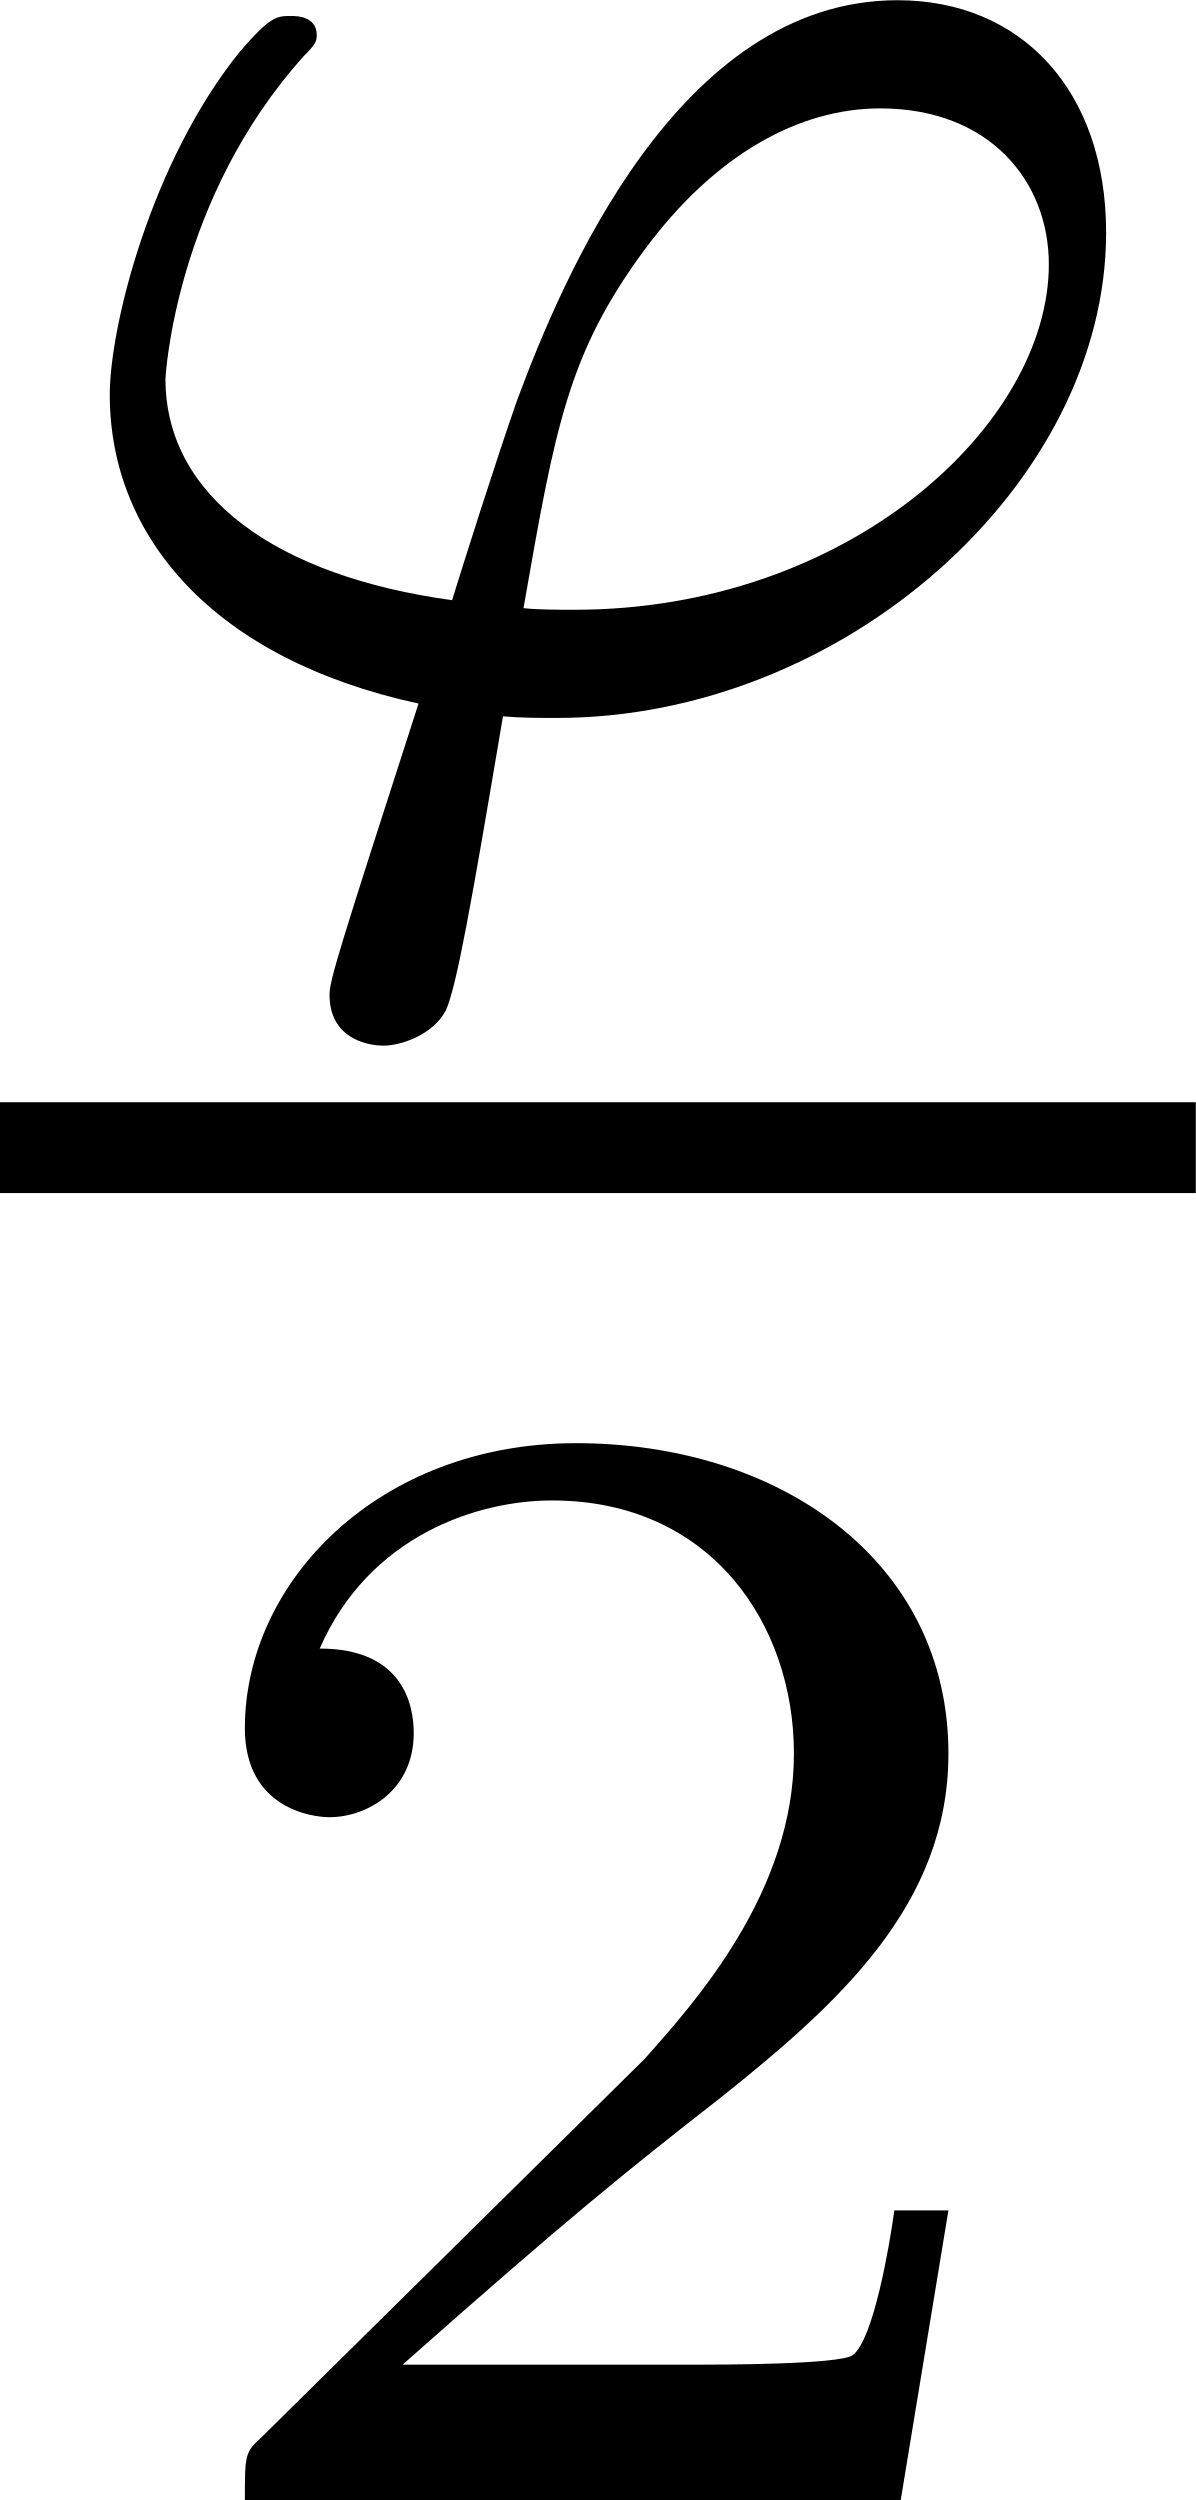
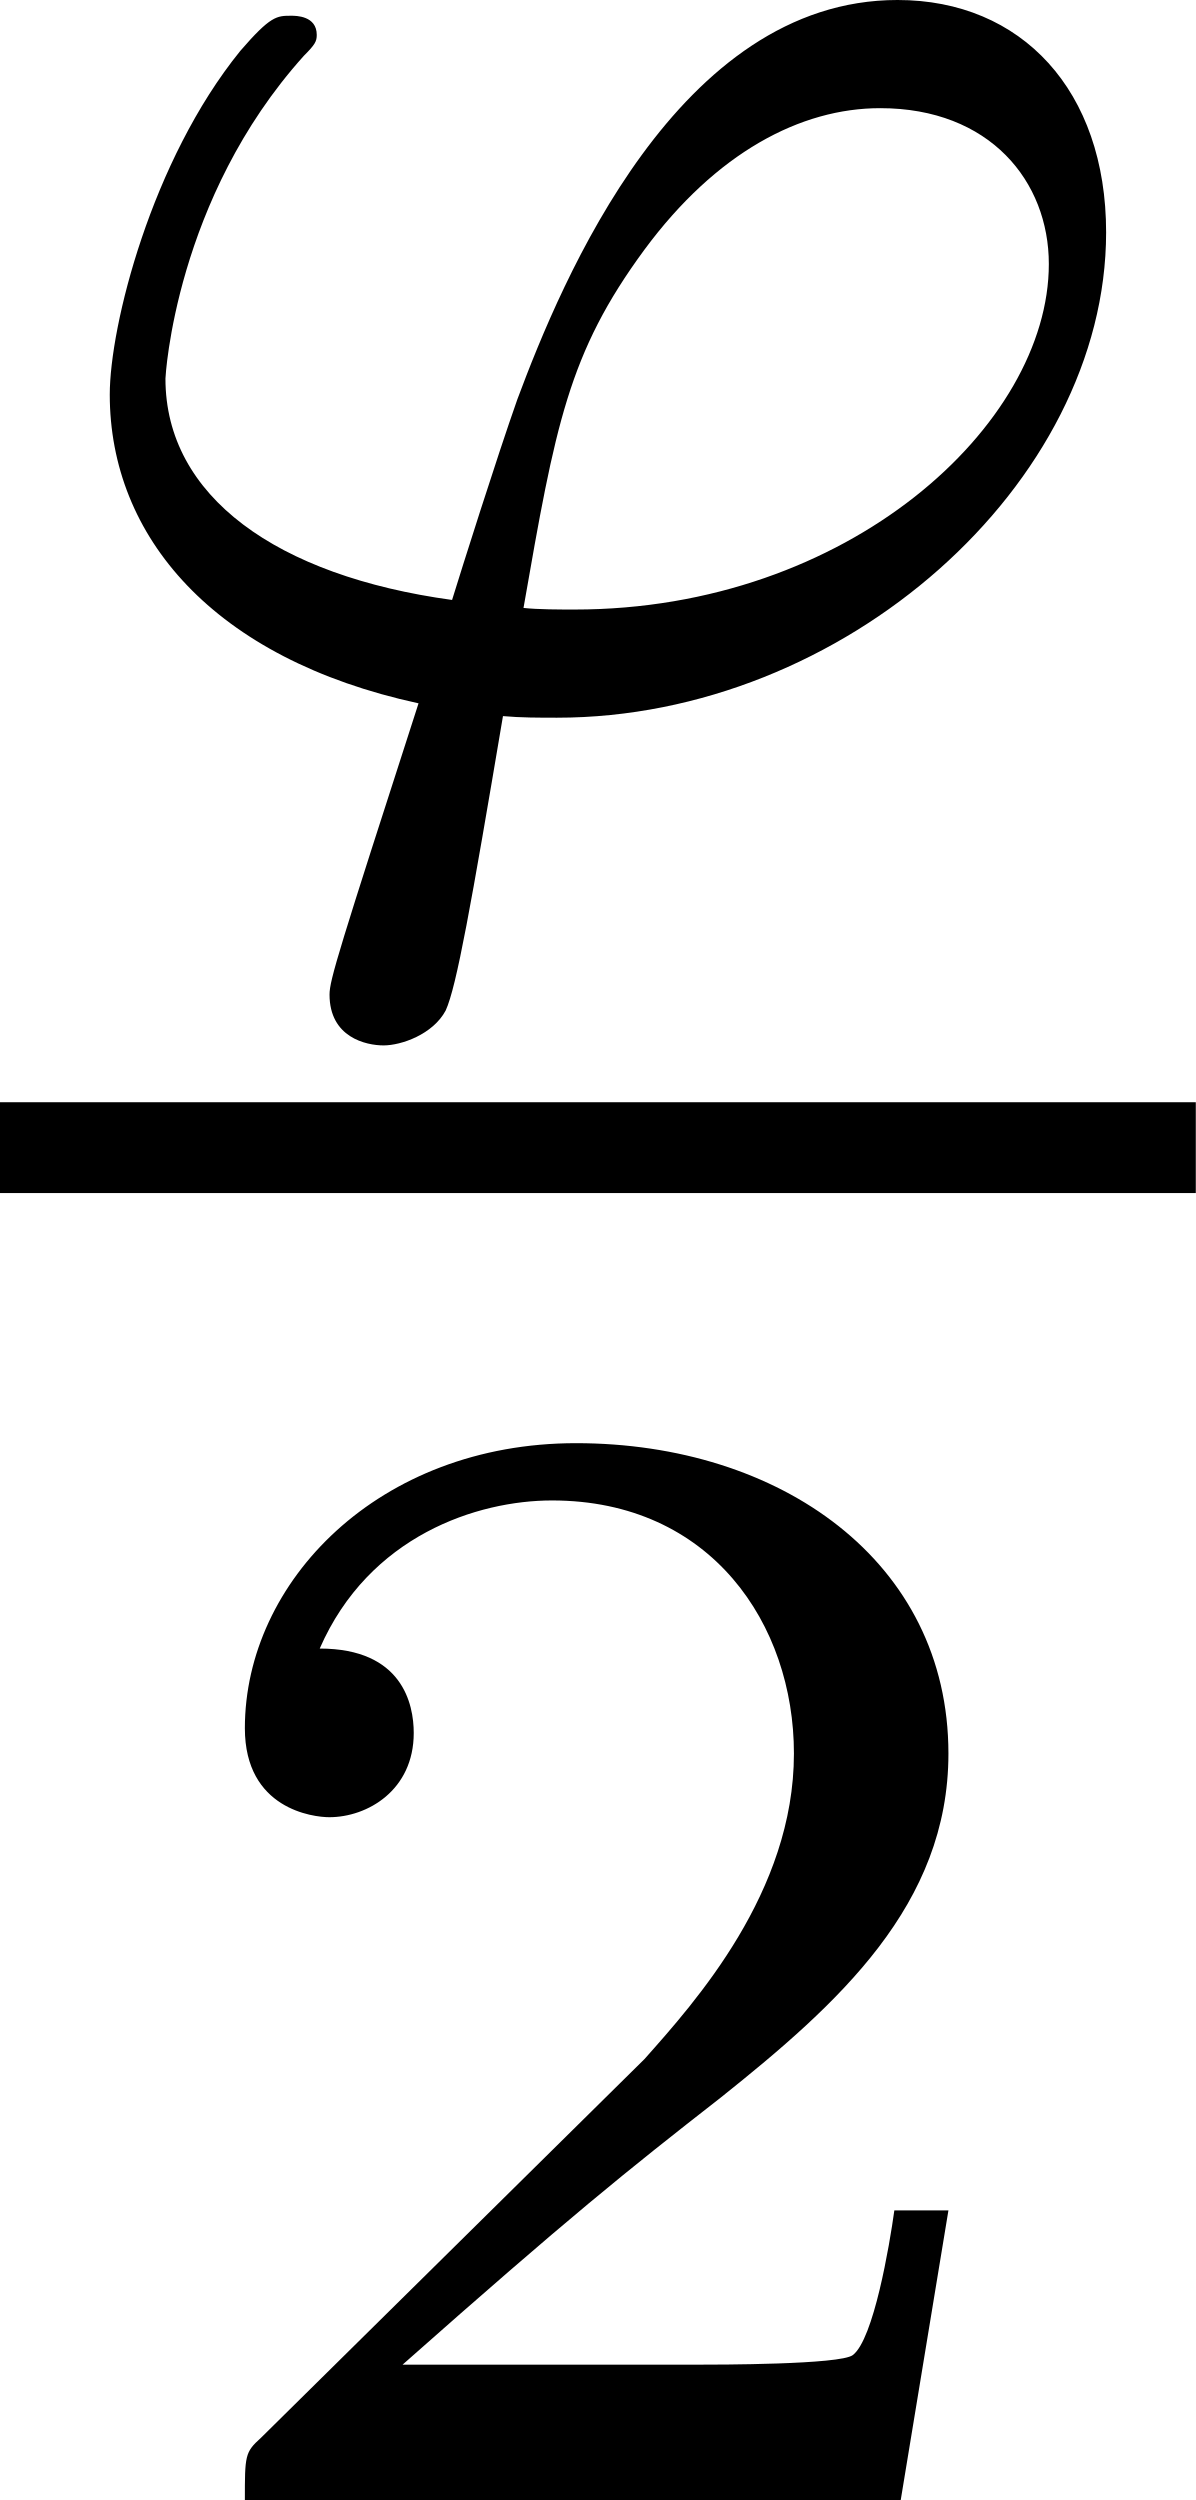
- <svg xmlns="http://www.w3.org/2000/svg" xmlns:xlink="http://www.w3.org/1999/xlink" version="1.1" width="5.24pt" height="10.955pt" viewBox="10.919 315.862 5.24 10.955">
+ <svg xmlns="http://www.w3.org/2000/svg" xmlns:xlink="http://www.w3.org/1999/xlink" version="1.1" width="5.24pt" height="10.955pt" viewBox="10.919 363.683 5.24 10.955">
  <defs>
    <path id="g37-50" d="M3.522-1.269H3.285C3.264-1.116 3.194-.704 3.103-.635C3.048-.593 2.511-.593 2.413-.593H1.13C1.862-1.241 2.106-1.437 2.525-1.764C3.041-2.176 3.522-2.608 3.522-3.271C3.522-4.115 2.783-4.631 1.89-4.631C1.025-4.631 .439-4.024 .439-3.382C.439-3.027 .739-2.992 .809-2.992C.976-2.992 1.179-3.11 1.179-3.361C1.179-3.487 1.13-3.731 .767-3.731C.983-4.226 1.458-4.38 1.785-4.38C2.483-4.38 2.845-3.836 2.845-3.271C2.845-2.664 2.413-2.183 2.19-1.932L.509-.272C.439-.209 .439-.195 .439 0H3.313L3.522-1.269Z" />
    <path id="g34-39" d="M2.204 .063C2.28 .07 2.364 .07 2.441 .07C3.696 .07 4.847-.955 4.847-2.057C4.847-2.678 4.477-3.075 3.933-3.075C2.971-3.075 2.462-1.848 2.267-1.325C2.176-1.067 2.022-.579 1.981-.446C1.213-.551 .725-.9 .725-1.416C.725-1.423 .767-2.204 1.332-2.831C1.381-2.88 1.388-2.894 1.388-2.922C1.388-3.006 1.297-3.006 1.276-3.006C1.213-3.006 1.186-3.006 1.053-2.852C.663-2.371 .481-1.646 .481-1.346C.481-.725 .934-.188 1.834 .007C1.485 1.088 1.444 1.22 1.444 1.283C1.444 1.471 1.604 1.506 1.681 1.506S1.897 1.458 1.953 1.353C2.001 1.248 2.064 .893 2.204 .063ZM2.294-.411C2.434-1.213 2.49-1.527 2.824-1.981C3.138-2.406 3.508-2.601 3.857-2.601C4.338-2.601 4.596-2.28 4.596-1.918C4.596-1.213 3.717-.404 2.518-.404C2.455-.404 2.357-.404 2.294-.411Z" />
  </defs>
  <g id="page1">
-     <use x="10.919" y="318.938" xlink:href="#g34-39" />
-     <rect x="10.919" y="320.692" height=".398" width="5.24" />
-     <use x="11.553" y="326.817" xlink:href="#g37-50" />
+     <use x="10.919" y="366.758" xlink:href="#g34-39" />
+     <rect x="10.919" y="368.513" height=".398" width="5.24" />
+     <use x="11.553" y="374.638" xlink:href="#g37-50" />
  </g>
</svg>
